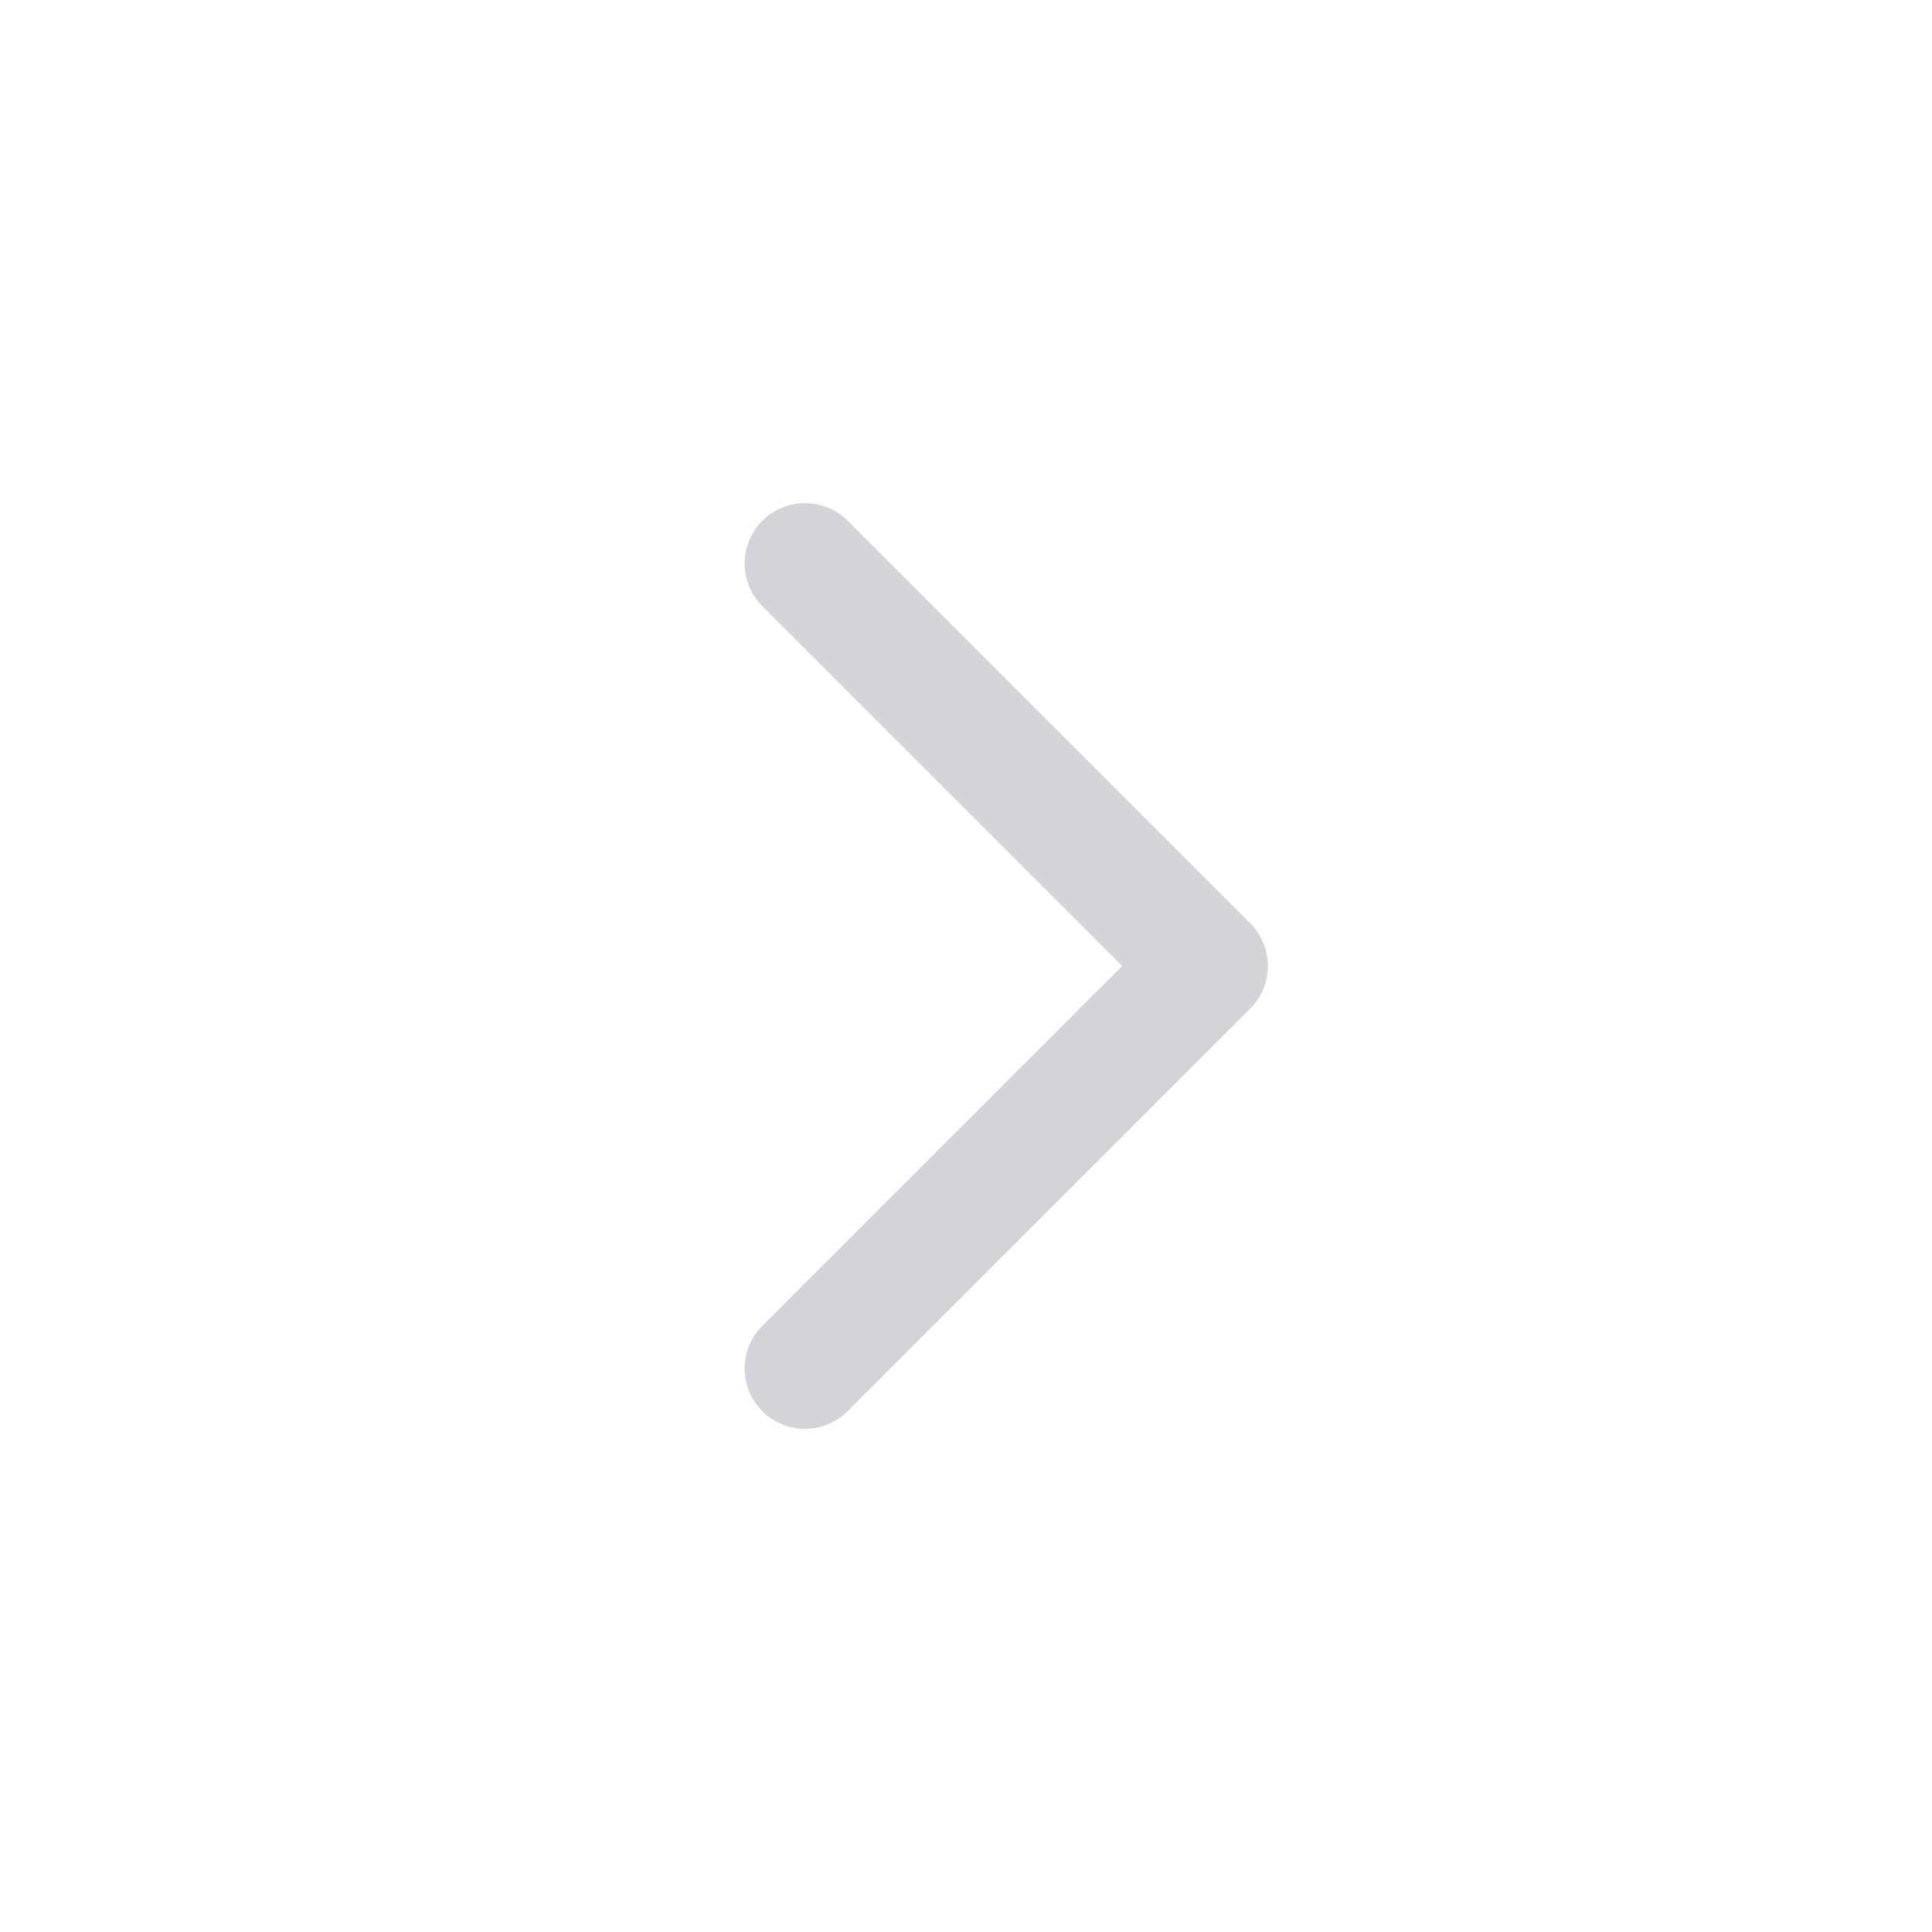
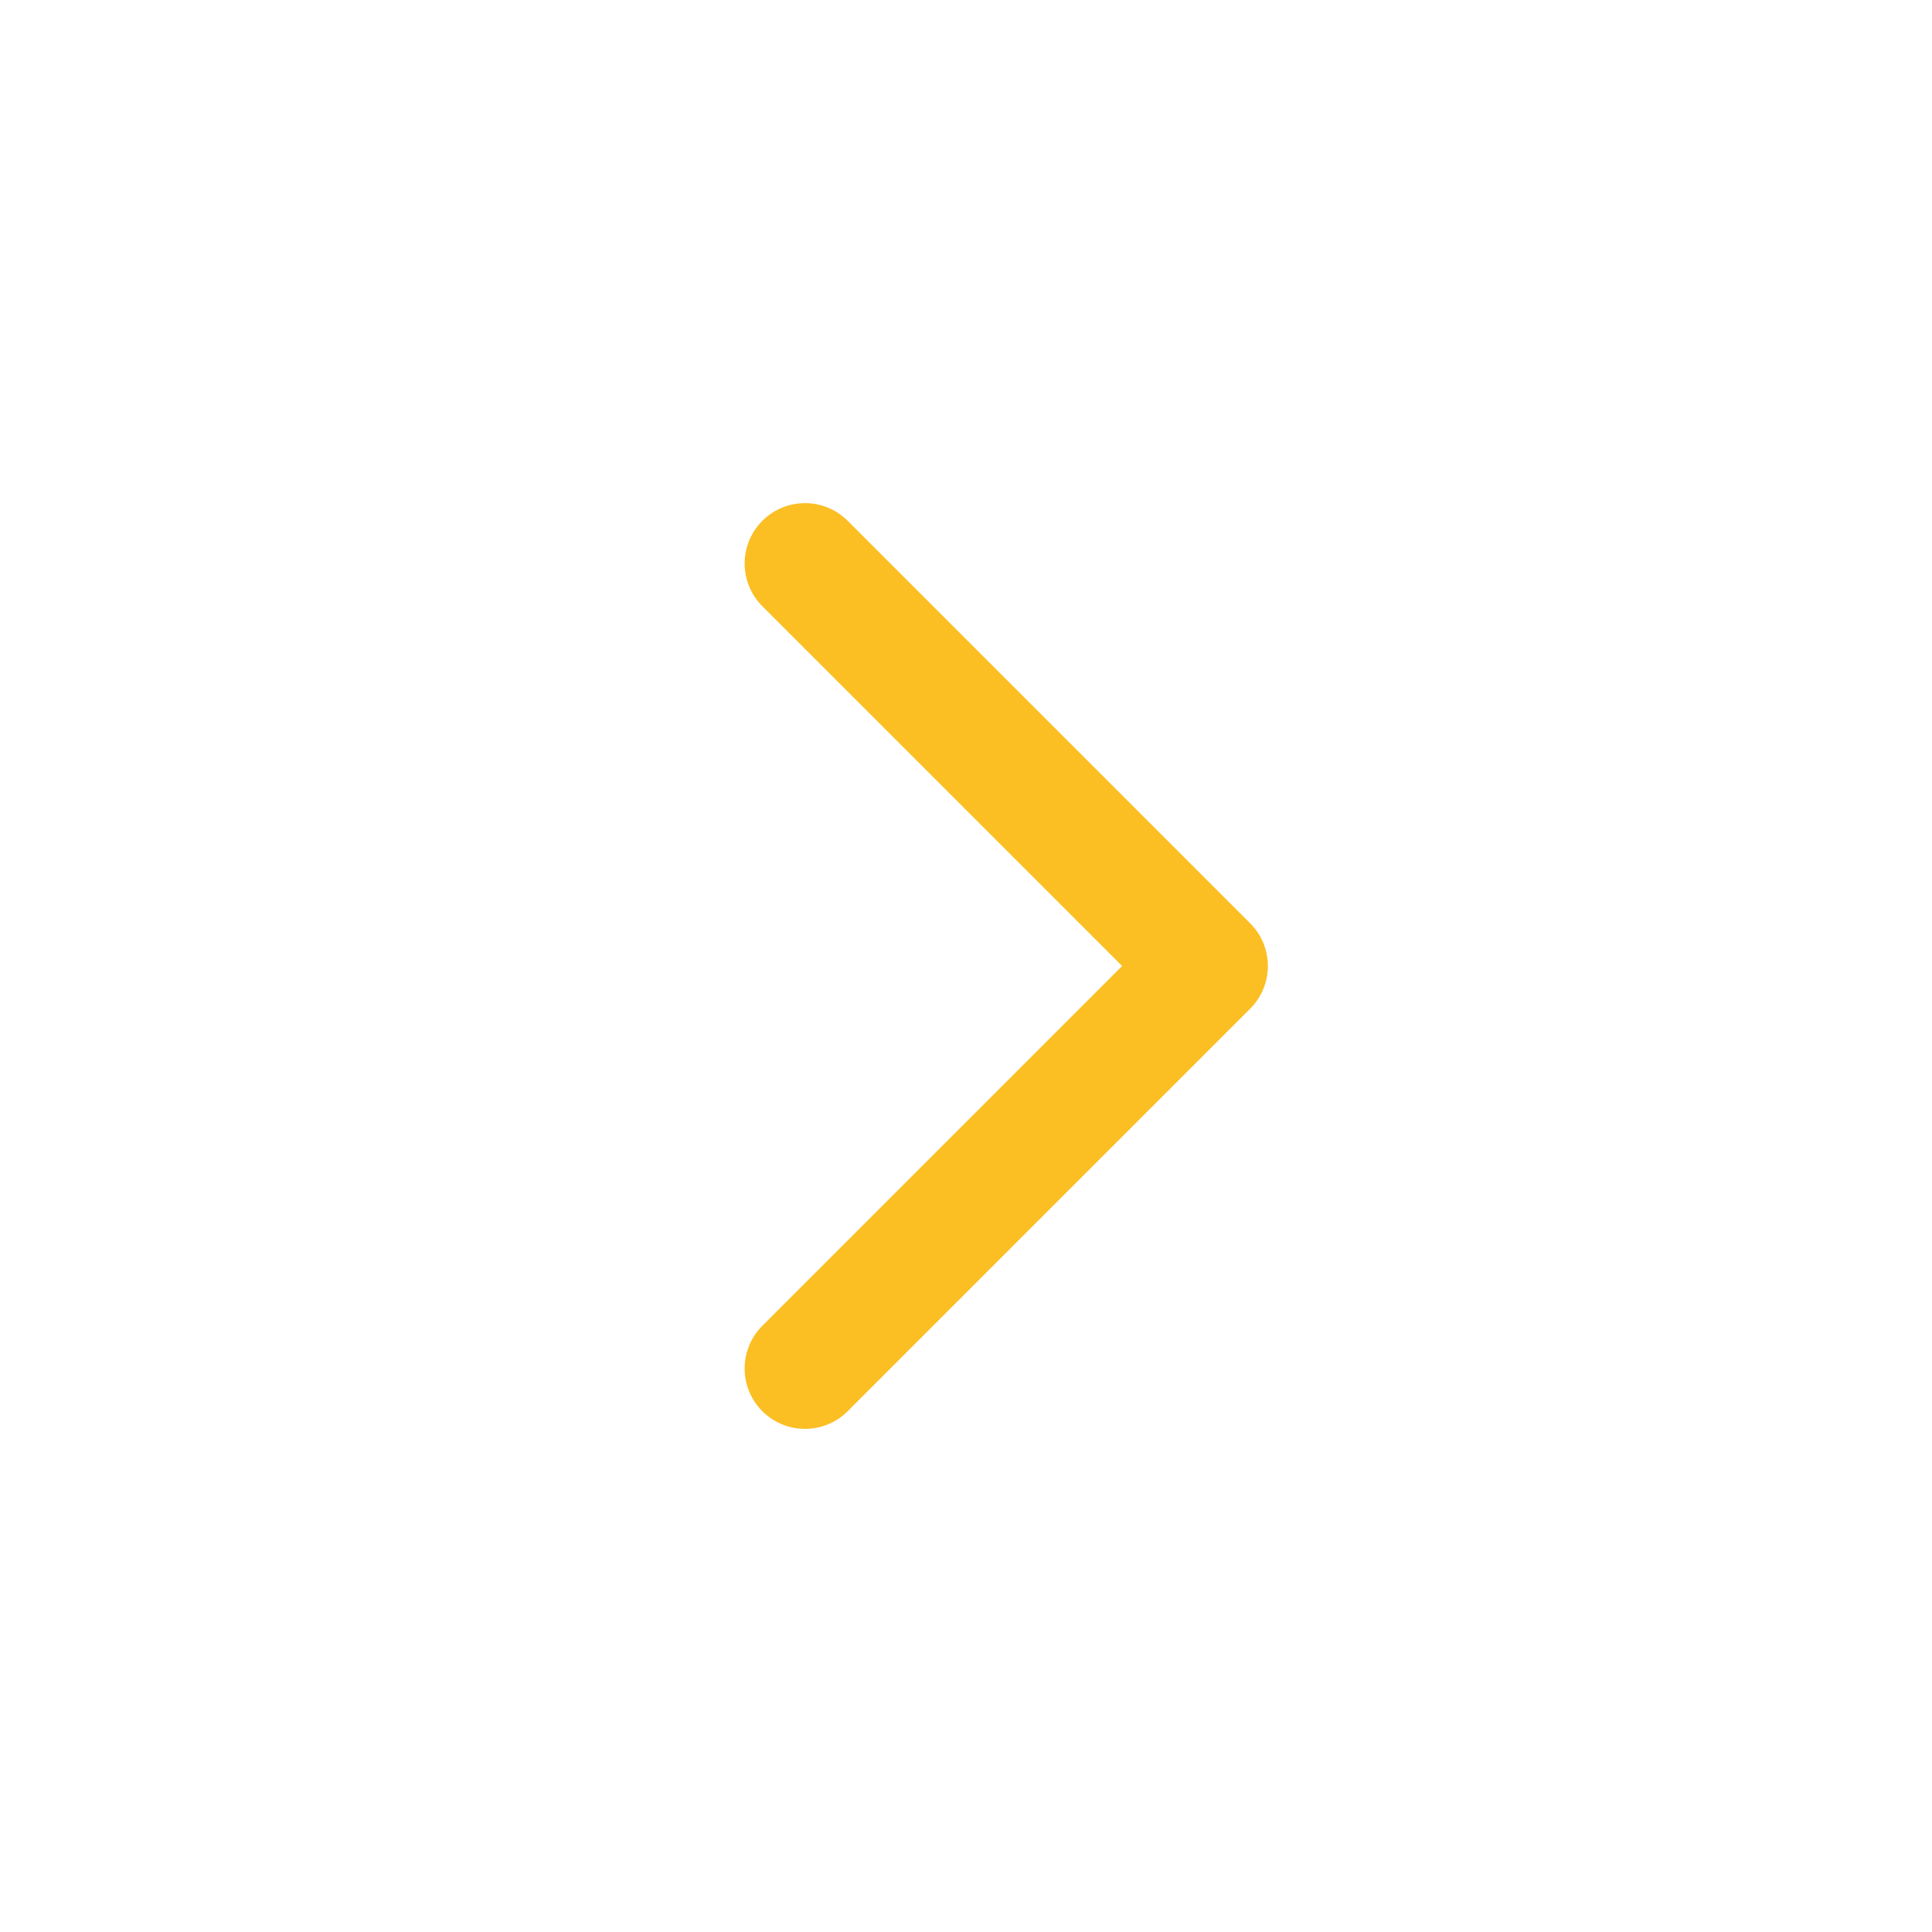
<svg xmlns="http://www.w3.org/2000/svg" width="64px" height="64px" viewBox="0 0 24 24" fill="none">
  <g id="SVGRepo_bgCarrier" stroke-width="0" />
  <g id="SVGRepo_tracerCarrier" stroke-linecap="round" stroke-linejoin="round" />
  <g id="SVGRepo_iconCarrier">
-     <path d="M10 7L15 12L10 17" stroke="#d4d4d8" stroke-width="1.5" stroke-linecap="round" stroke-linejoin="round" />
+     <path d="M10 7L15 12L10 17" stroke="#fbbf24" stroke-width="1.5" stroke-linecap="round" stroke-linejoin="round" />
  </g>
</svg>
